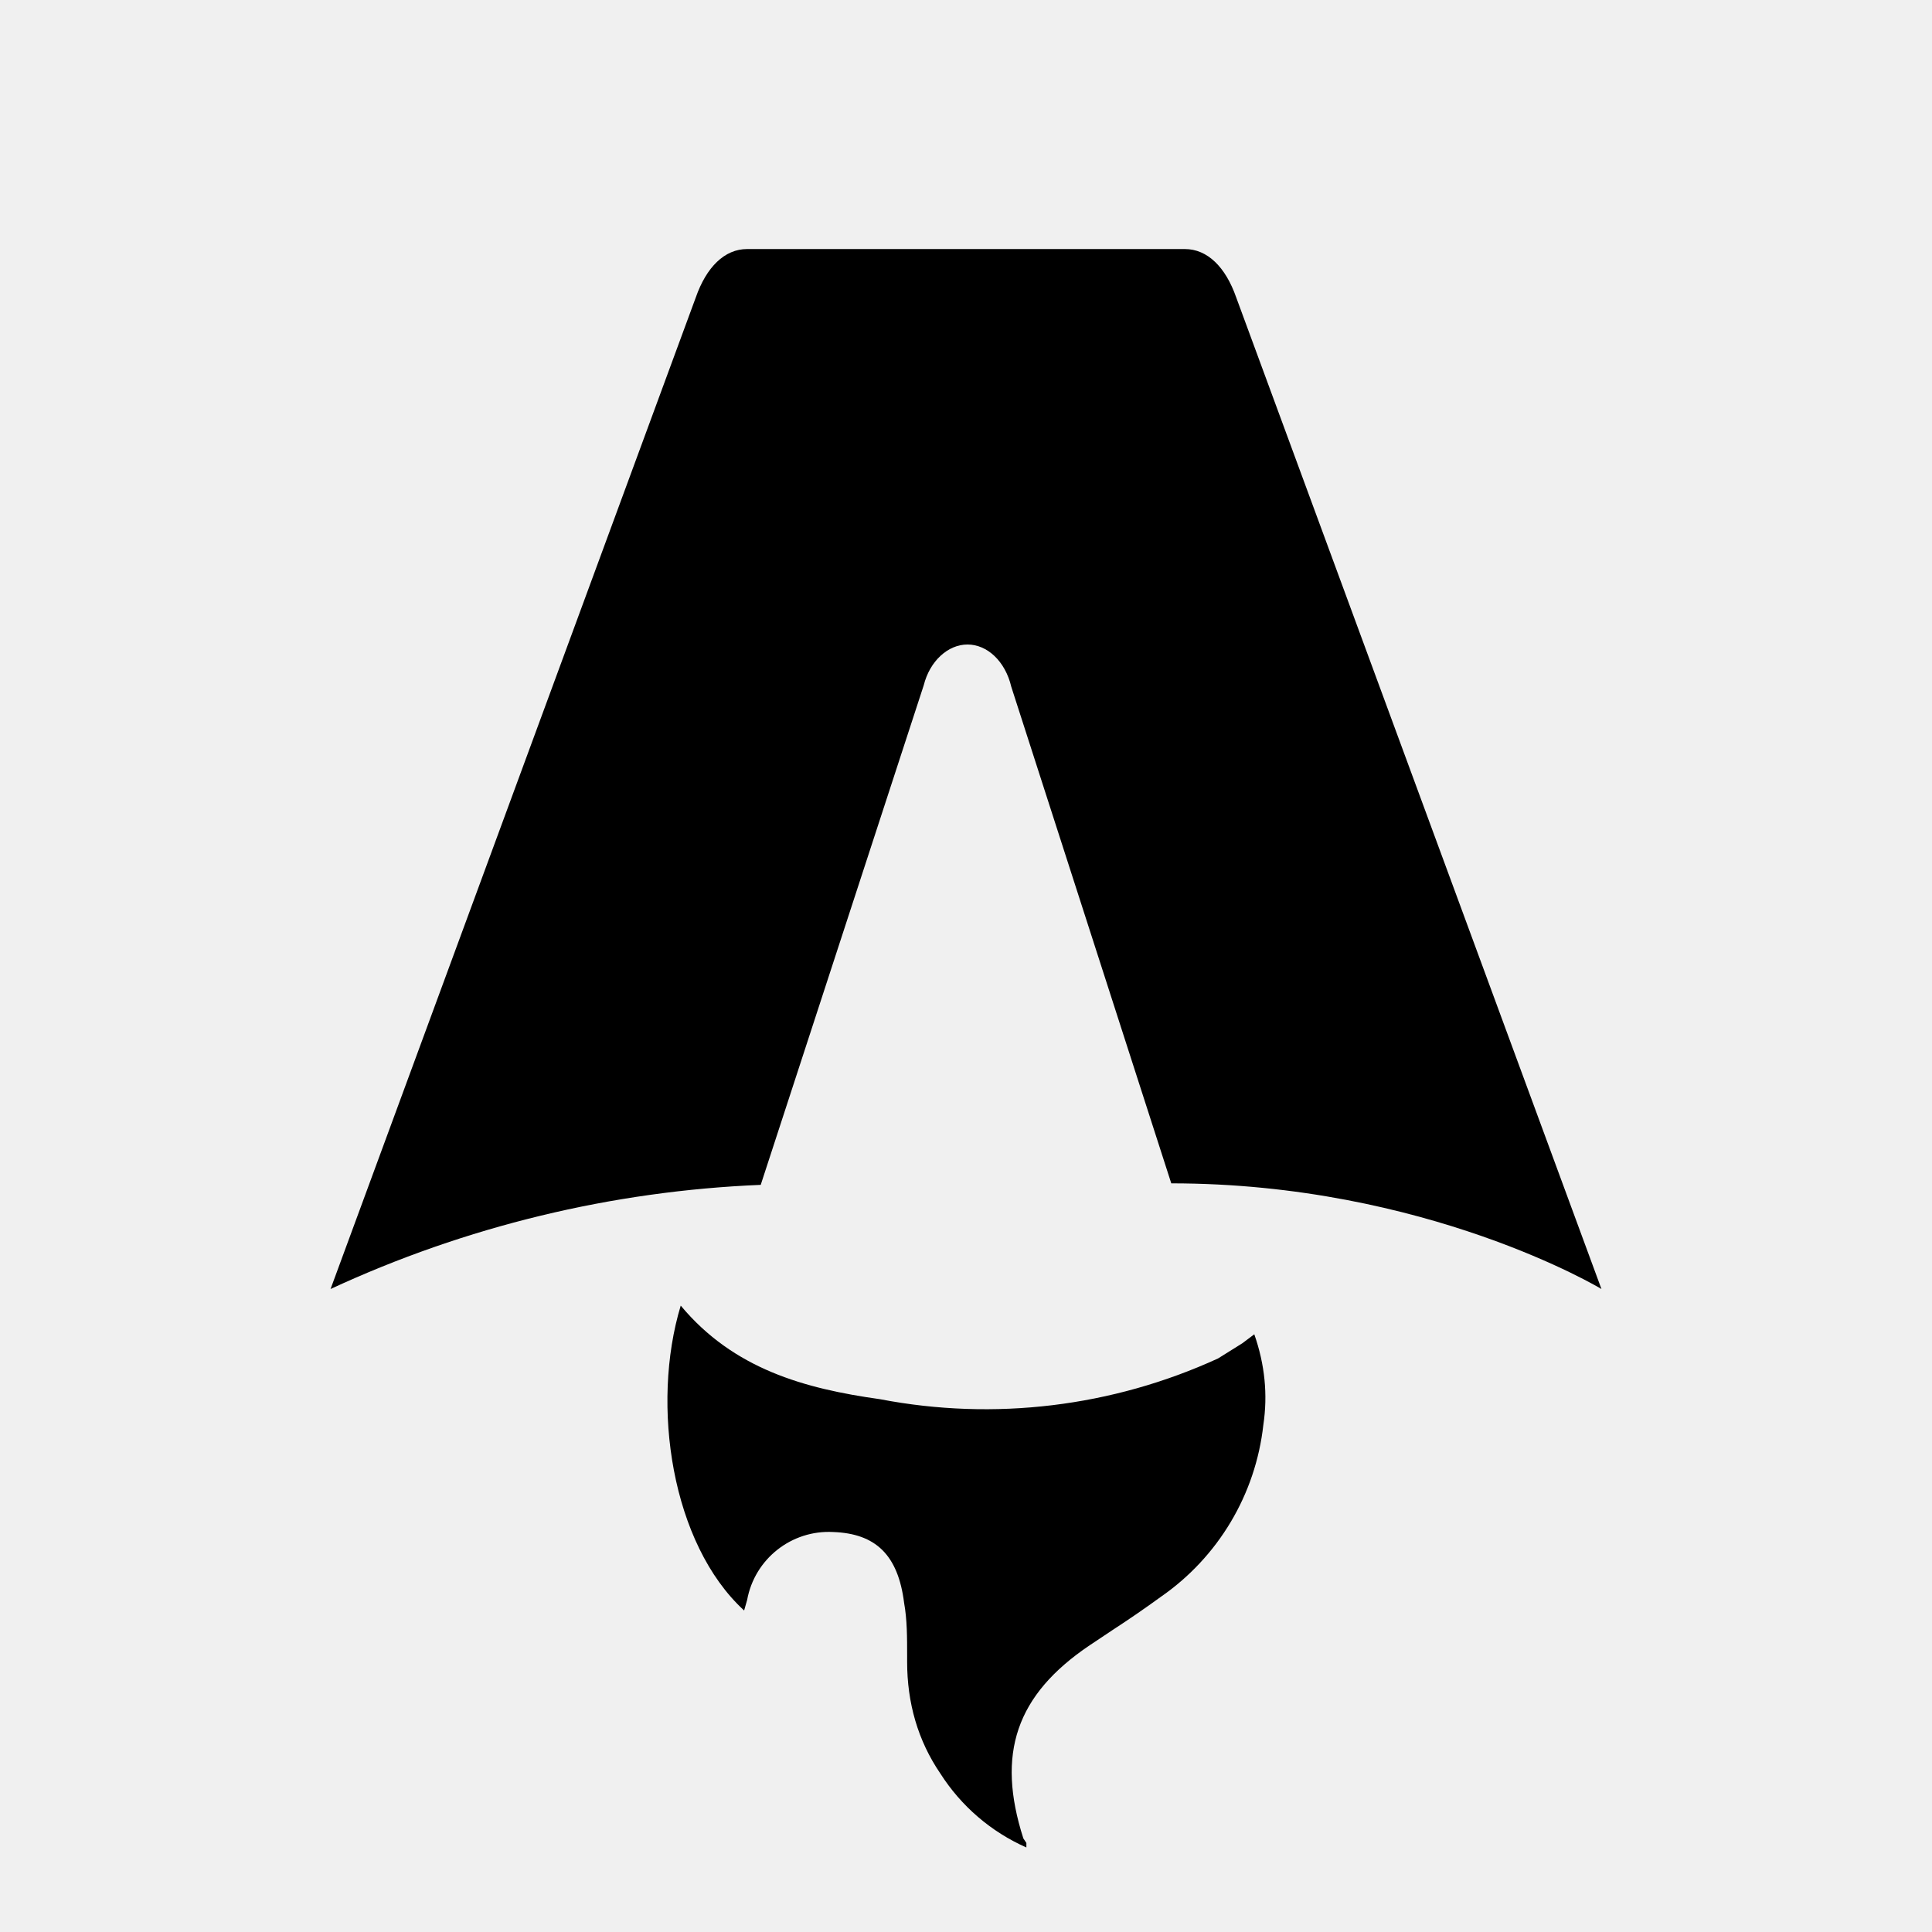
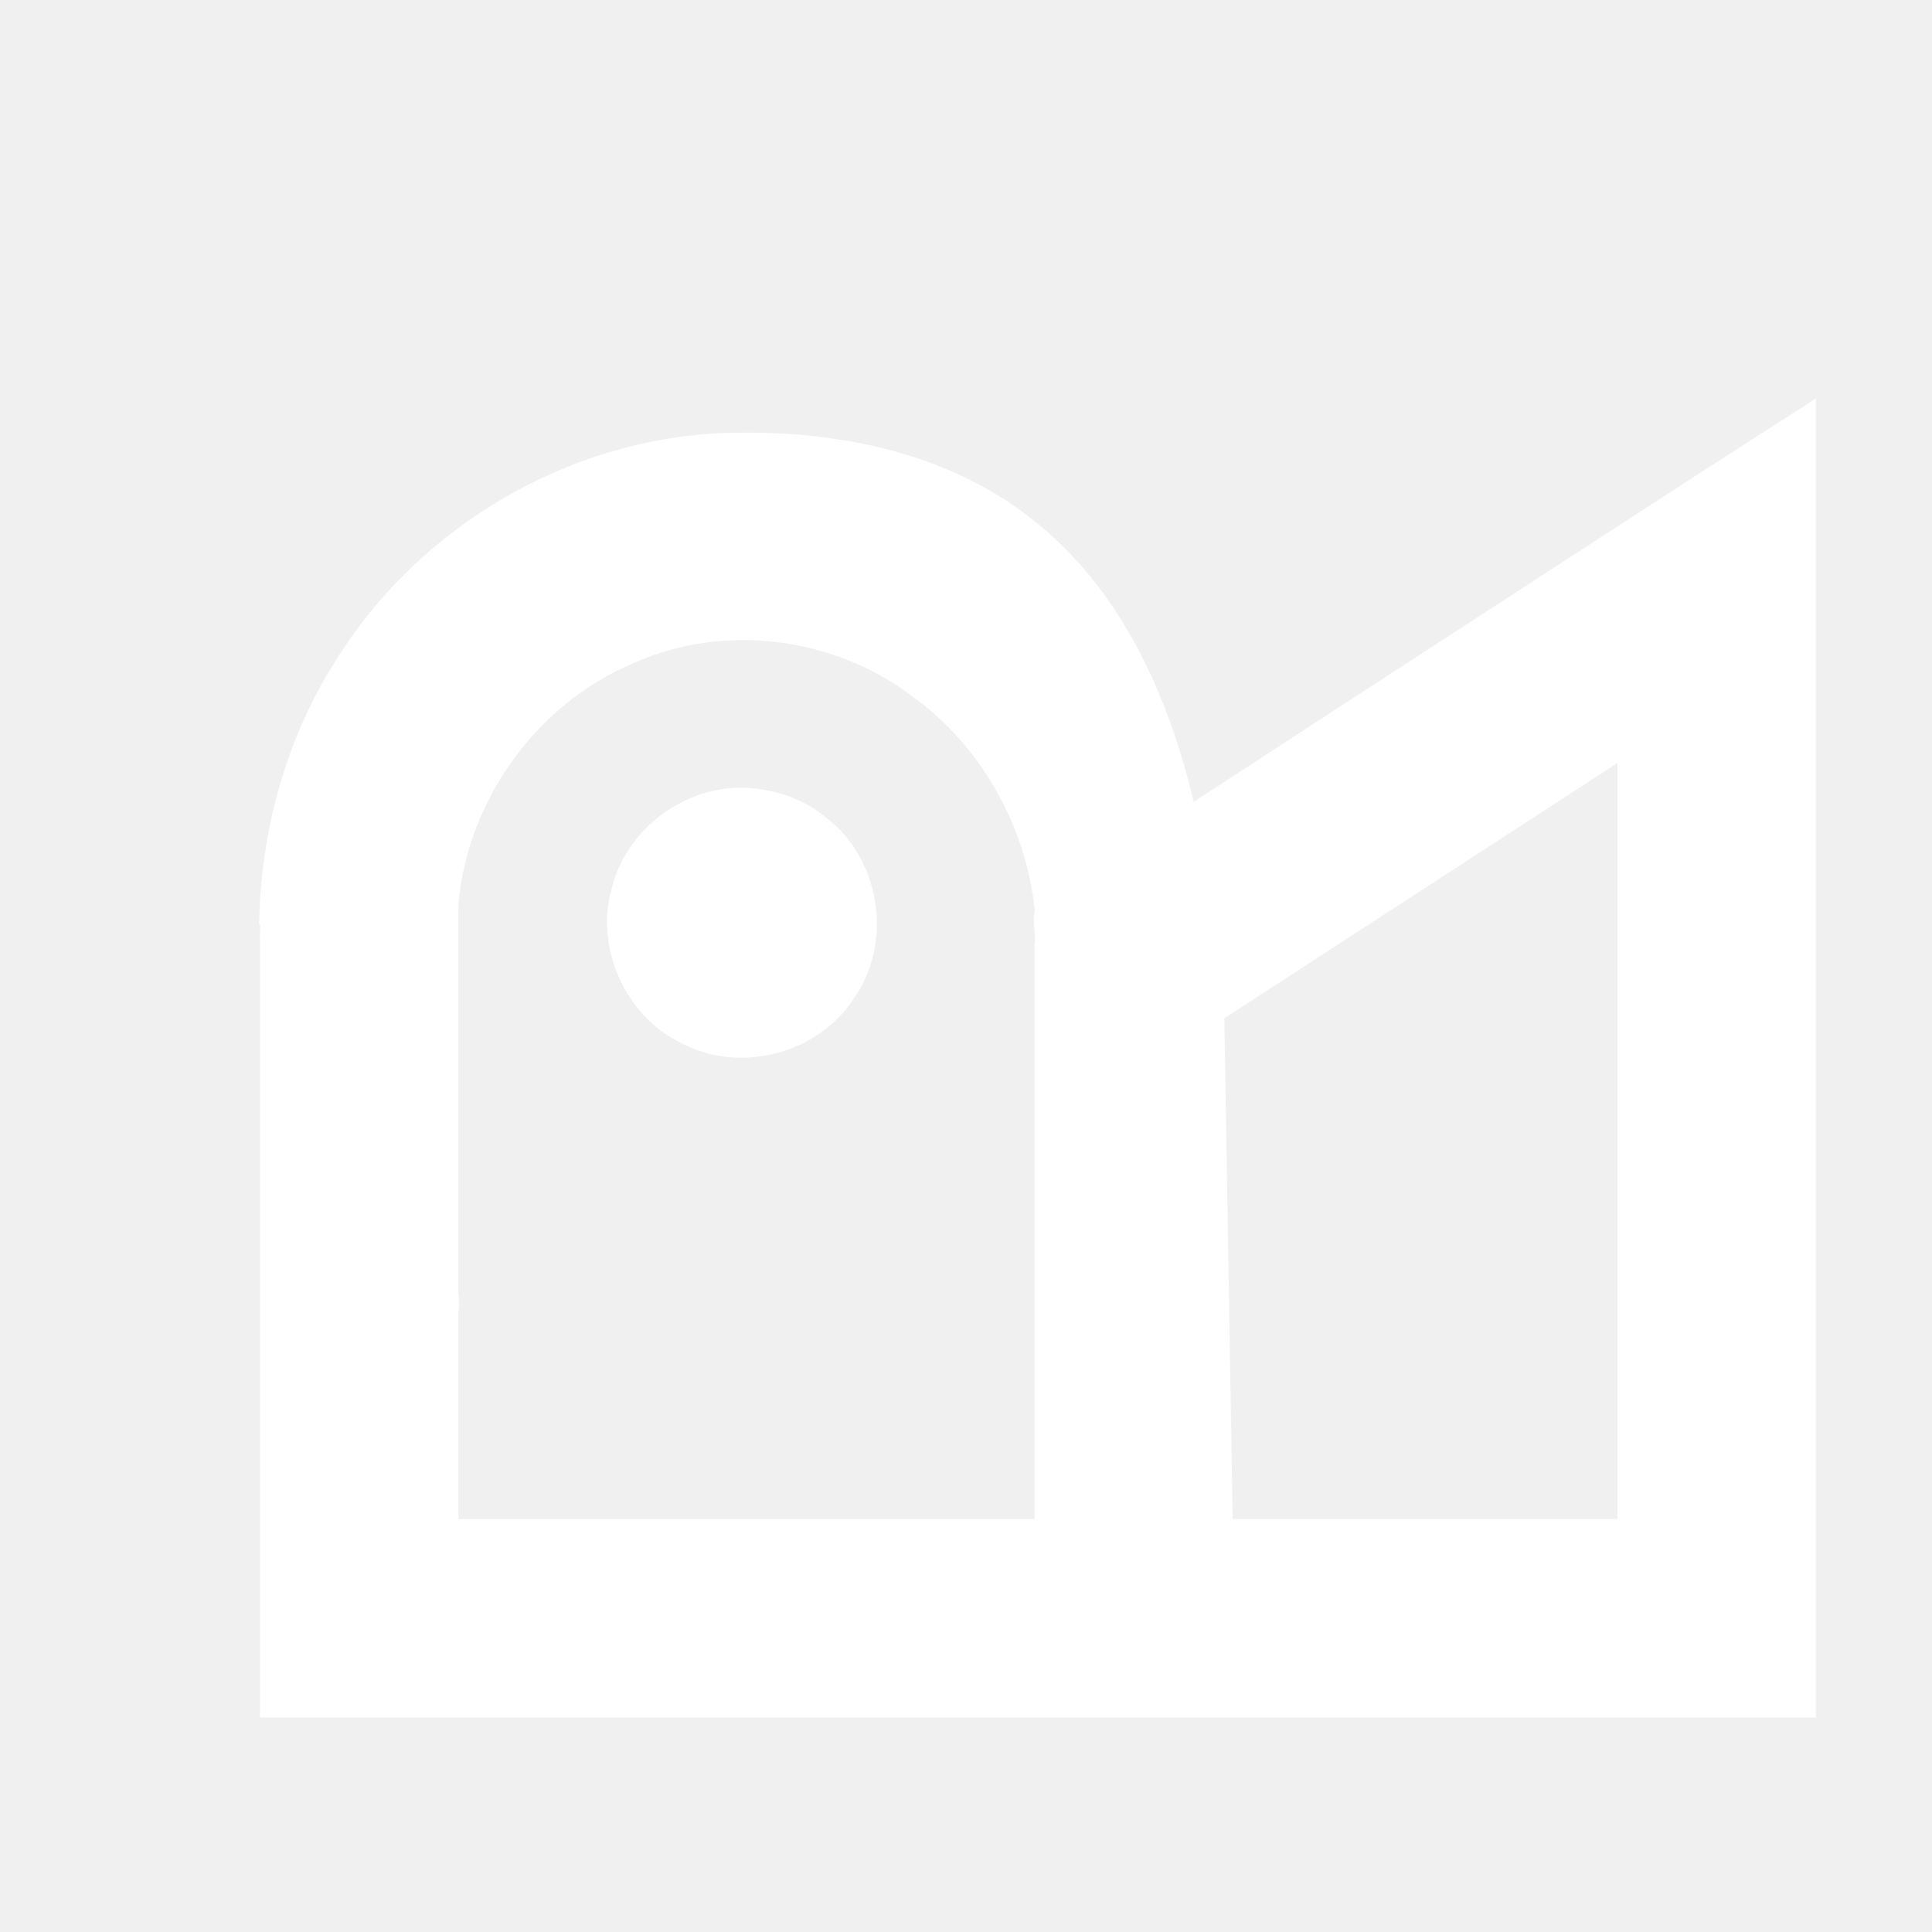
- <svg xmlns="http://www.w3.org/2000/svg" fill="none" viewBox="0 0 128 128">
-   <path d="M50.4 78.5a75.1 75.1 0 0 0-28.5 6.9l24.2-65.7c.7-2 1.9-3.2 3.4-3.2h29c1.5 0 2.7 1.2 3.4 3.2l24.2 65.7s-11.6-7-28.5-7L67 45.5c-.4-1.7-1.6-2.8-2.9-2.8-1.3 0-2.5 1.1-2.9 2.7L50.4 78.5Zm-1.1 28.2Zm-4.2-20.2c-2 6.6-.6 15.8 4.2 20.2a17.5 17.5 0 0 1 .2-.7 5.5 5.5 0 0 1 5.7-4.5c2.8.1 4.3 1.5 4.7 4.7.2 1.1.2 2.3.2 3.5v.4c0 2.7.7 5.2 2.2 7.4a13 13 0 0 0 5.7 4.9v-.3l-.2-.3c-1.8-5.6-.5-9.5 4.4-12.8l1.5-1a73 73 0 0 0 3.2-2.2 16 16 0 0 0 6.8-11.4c.3-2 .1-4-.6-6l-.8.6-1.6 1a37 37 0 0 1-22.4 2.7c-5-.7-9.7-2-13.2-6.2Z" />
-   <style>
-         path { fill: #000; }
-         @media (prefers-color-scheme: dark) {
-             path { fill: #FFF; }
-         }
-     </style>
+ <svg xmlns="http://www.w3.org/2000/svg" width="700" height="700" viewBox="20 20 80 80" version="1.1" id="svg1" xml:space="preserve">
+   <defs id="defs1" />
+   <g id="layer1">
+     <path id="path42" style="opacity:1;stroke-width:0.265;fill-rule:nonzero;stroke:#ffff;fill:#ffff" d="m 50.672,52.746 c -2.394,0.013 -4.662,1.748 -5.215,4.09 -0.709,2.461 0.636,5.292 2.981,6.319 2.32,1.139 5.369,0.312 6.787,-1.855 1.634,-2.256 1.098,-5.718 -1.14,-7.371 -0.946,-0.791 -2.193,-1.161 -3.413,-1.183 z M 49.846,38.068 c -6.313,0.283 -12.326,3.835 -15.707,9.16 -2.113,3.232 -3.195,7.075 -3.273,10.924 2.404,0 4.807,0 7.211,0 0.536,0.723 0.798,0.684 0.74,-0.244 0.203,-4.572 3.205,-8.865 7.441,-10.604 3.73,-1.644 8.263,-1.066 11.518,1.363 3.154,2.246 5.131,5.989 5.259,9.855 0.082,0.566 0.935,-0.472 1.345,-0.587 1.736,-1.133 3.473,-2.264 5.209,-3.399 -0.958,-4.732 -2.837,-9.579 -6.671,-12.719 -3.609,-3.01 -8.485,-3.928 -13.071,-3.749 z m 19.83,23.311 c -2.235,1.455 -4.47,2.91 -6.705,4.365 0,2.917 0,5.835 0,8.752 2.606,-2.177 4.819,-4.871 6.141,-8.018 0.828,-1.837 1.257,-3.813 1.619,-5.785 -0.352,0.229 -0.703,0.457 -1.055,0.686 z M 30.92,57.586 c -0.286,6.198 2.503,12.421 7.265,16.389 0.627,0.782 0.766,0.465 0.662,-0.401 0,-5.493 0,-10.987 0,-16.48 -2.632,0 -5.263,0 -7.895,0 -0.011,0.164 -0.022,0.328 -0.033,0.492 z m 63.326,-20.318 c -2.387,1.524 -4.763,3.058 -7.137,4.602 0,3.16 0,6.32 0,9.48 2.651,-1.721 5.301,-3.442 7.951,-5.164 0,-3.147 0,-6.294 0,-9.441 -0.271,0.174 -0.543,0.349 -0.814,0.523 z m -6.896,4.445 C 79.627,46.735 71.879,51.735 64.205,56.786 c -0.411,0.066 -0.592,0.074 -1.084,0.675 -0.348,0.436 -0.06,1.134 -0.154,1.675 0,2.591 0,5.182 0,7.772 1.252,-0.571 2.293,-1.457 3.493,-2.172 1.231,-0.81 2.433,-1.581 3.623,-2.329 6.028,-3.915 12.057,-7.829 18.085,-11.745 0,-3.16 0,-6.32 0,-9.48 -0.273,0.177 -0.546,0.354 -0.818,0.531 z M 87.109,83.562 c 0,2.474 0,4.948 0,7.422 2.65,0 5.301,0 7.951,0 0,-2.65 0,-5.301 0,-7.951 -2.65,0 -5.301,0 -7.951,0 0,0.176 0,0.353 0,0.529 z M 30.896,58.691 c 0,8.466 0,16.932 0,25.398 2.65,0 5.301,0 7.951,0 0,-3.648 0,-7.296 0,-10.943 -4.241,-3.54 -6.817,-8.955 -6.893,-14.479 -0.273,-0.423 -0.563,-1.622 -0.802,-0.545 -0.086,0.189 -0.171,0.379 -0.257,0.568 z m 0,24.871 c 0,2.474 0,4.948 0,7.422 19.09,0 38.181,0 57.271,0 0,-2.65 0,-5.301 0,-7.951 -19.09,0 -38.181,0 -57.271,0 0,0.176 0,0.353 0,0.529 z M 69.742,61.367 c -0.535,0.293 -0.32,1.089 -0.559,1.596 -0.946,3.91 -3.156,7.492 -6.213,10.104 0,3.675 0,7.35 0,11.025 2.653,0 5.306,0 7.959,0 -0.126,-7.748 -0.259,-15.496 -0.387,-23.244 -0.267,0.173 -0.534,0.346 -0.801,0.52 z m 24.5,-15.912 c -2.378,1.544 -4.755,3.088 -7.133,4.633 0,11.335 0,22.669 0,34.004 2.65,0 5.301,0 7.951,0 0,-13.056 0,-26.112 0,-39.168 -0.273,0.177 -0.546,0.354 -0.818,0.531 z" />
+   </g>
+   <g id="layer3" />
</svg>
